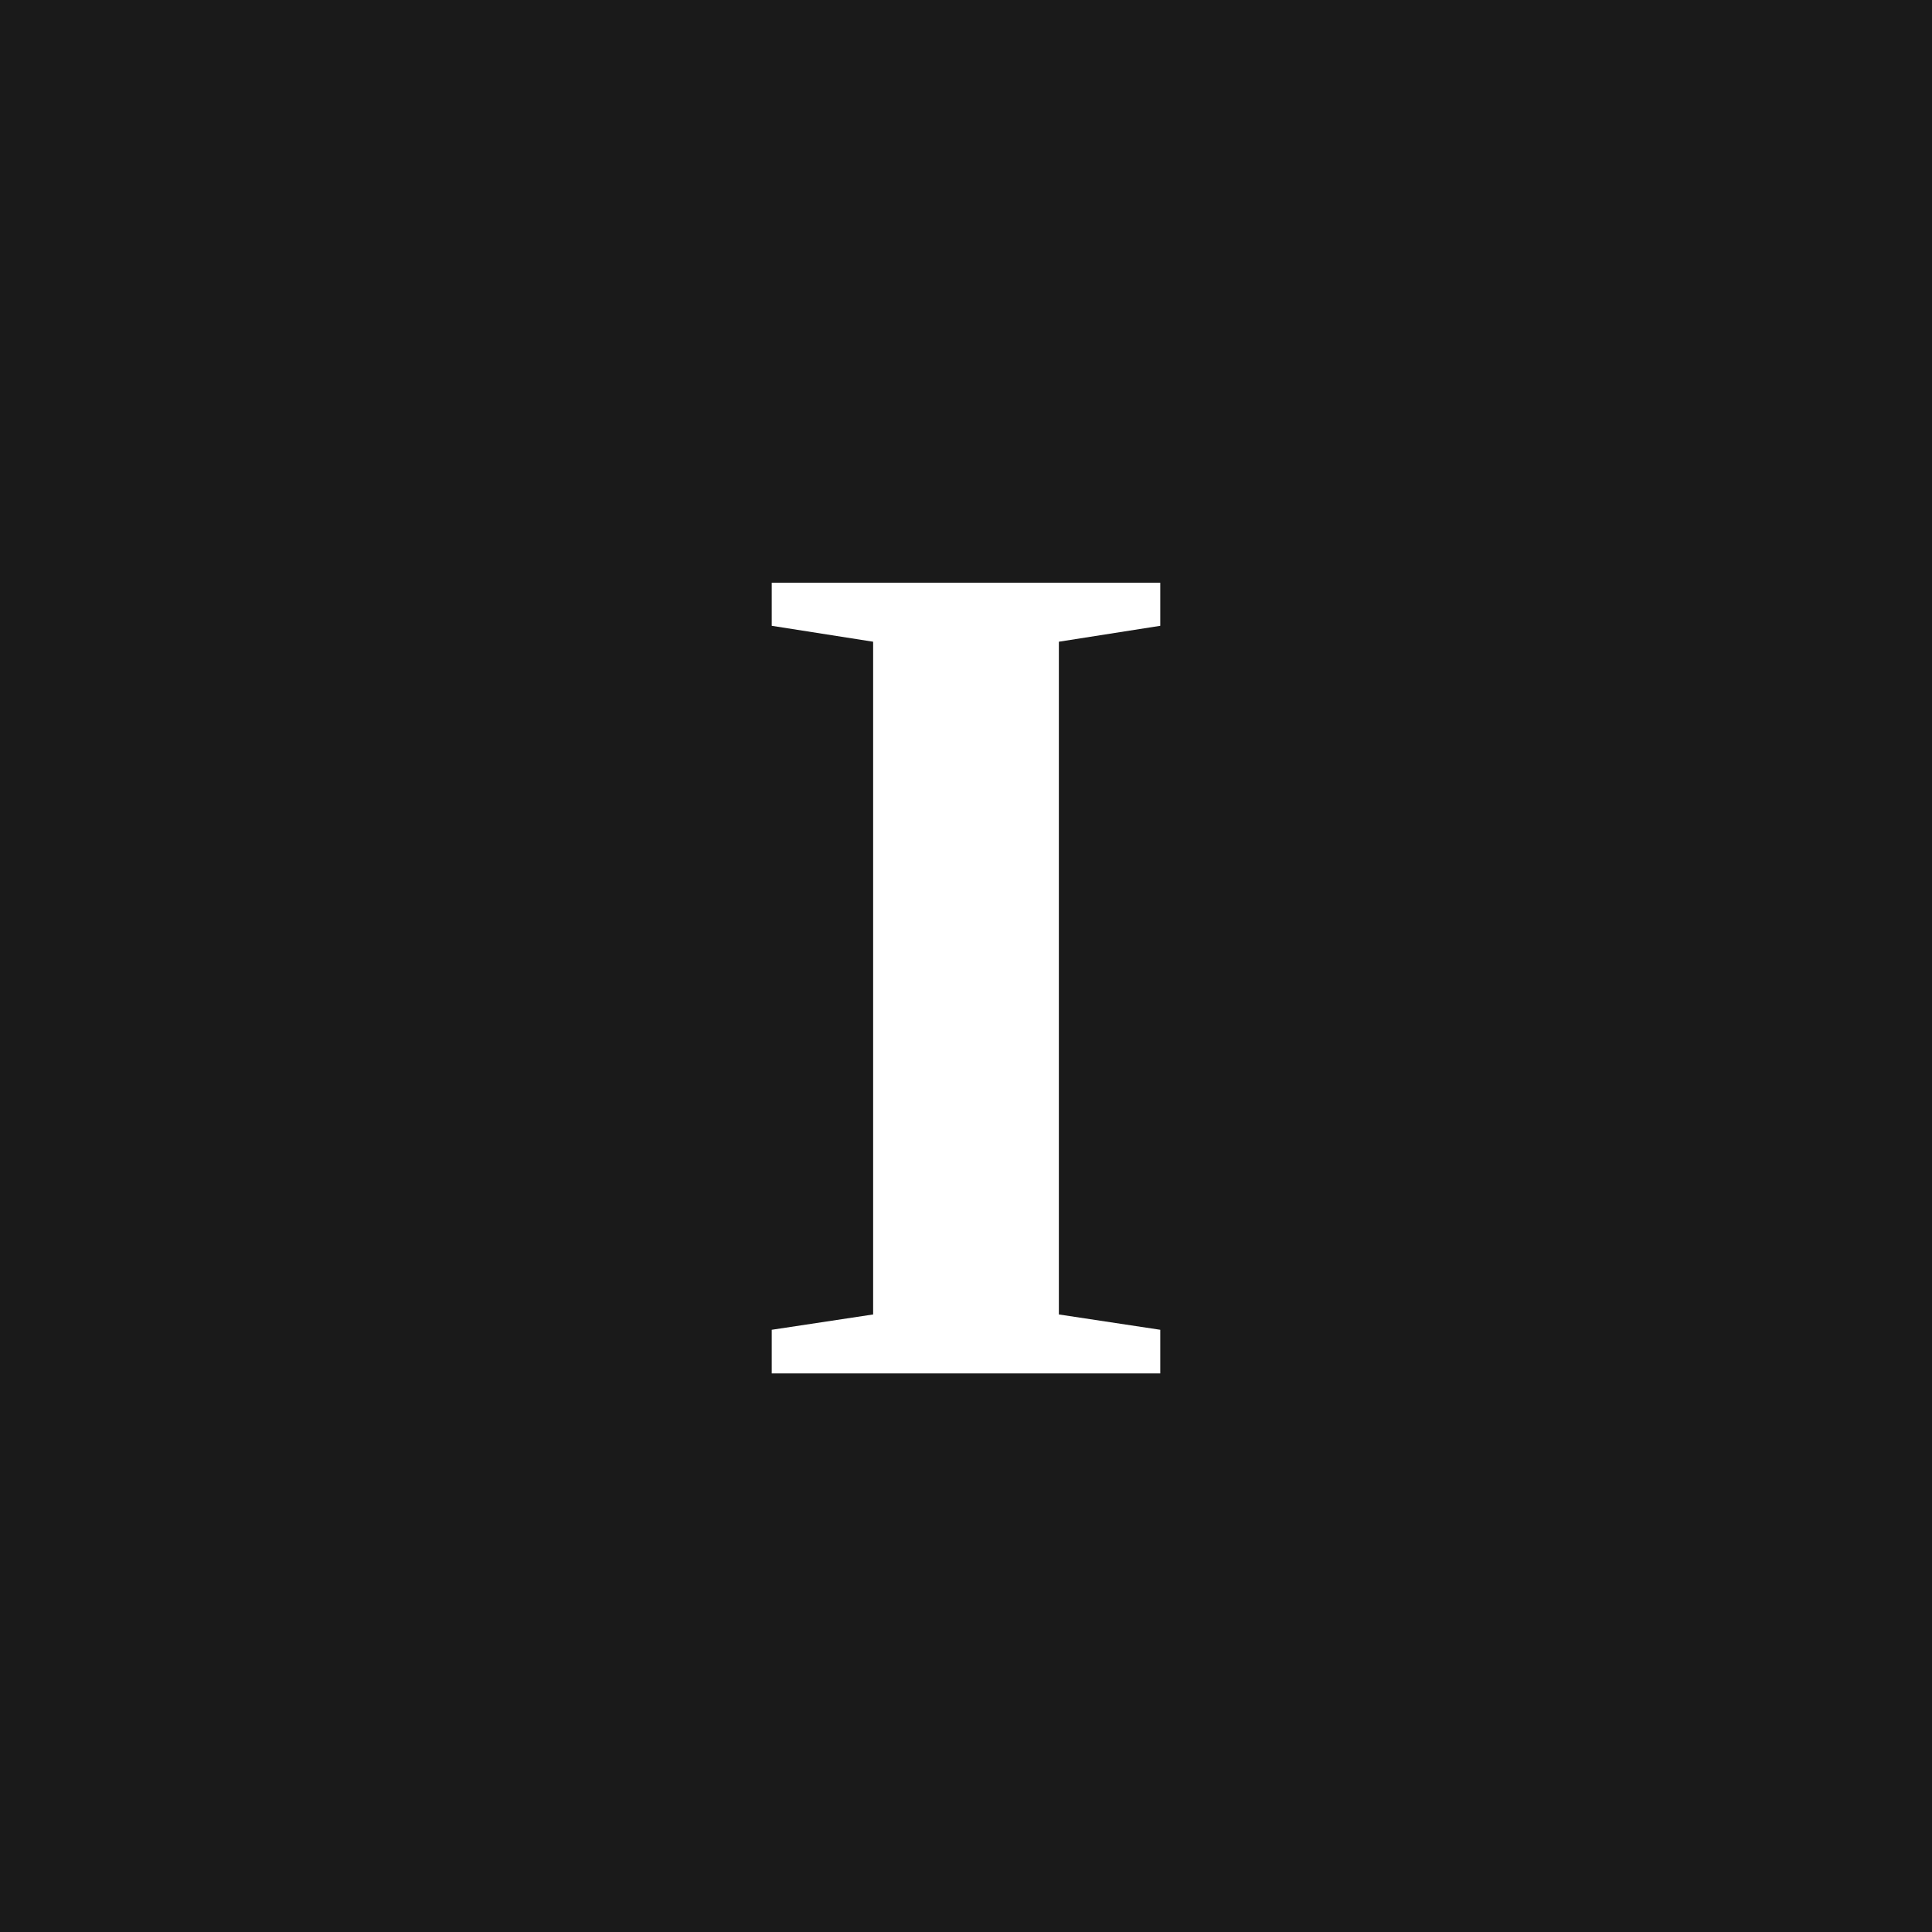
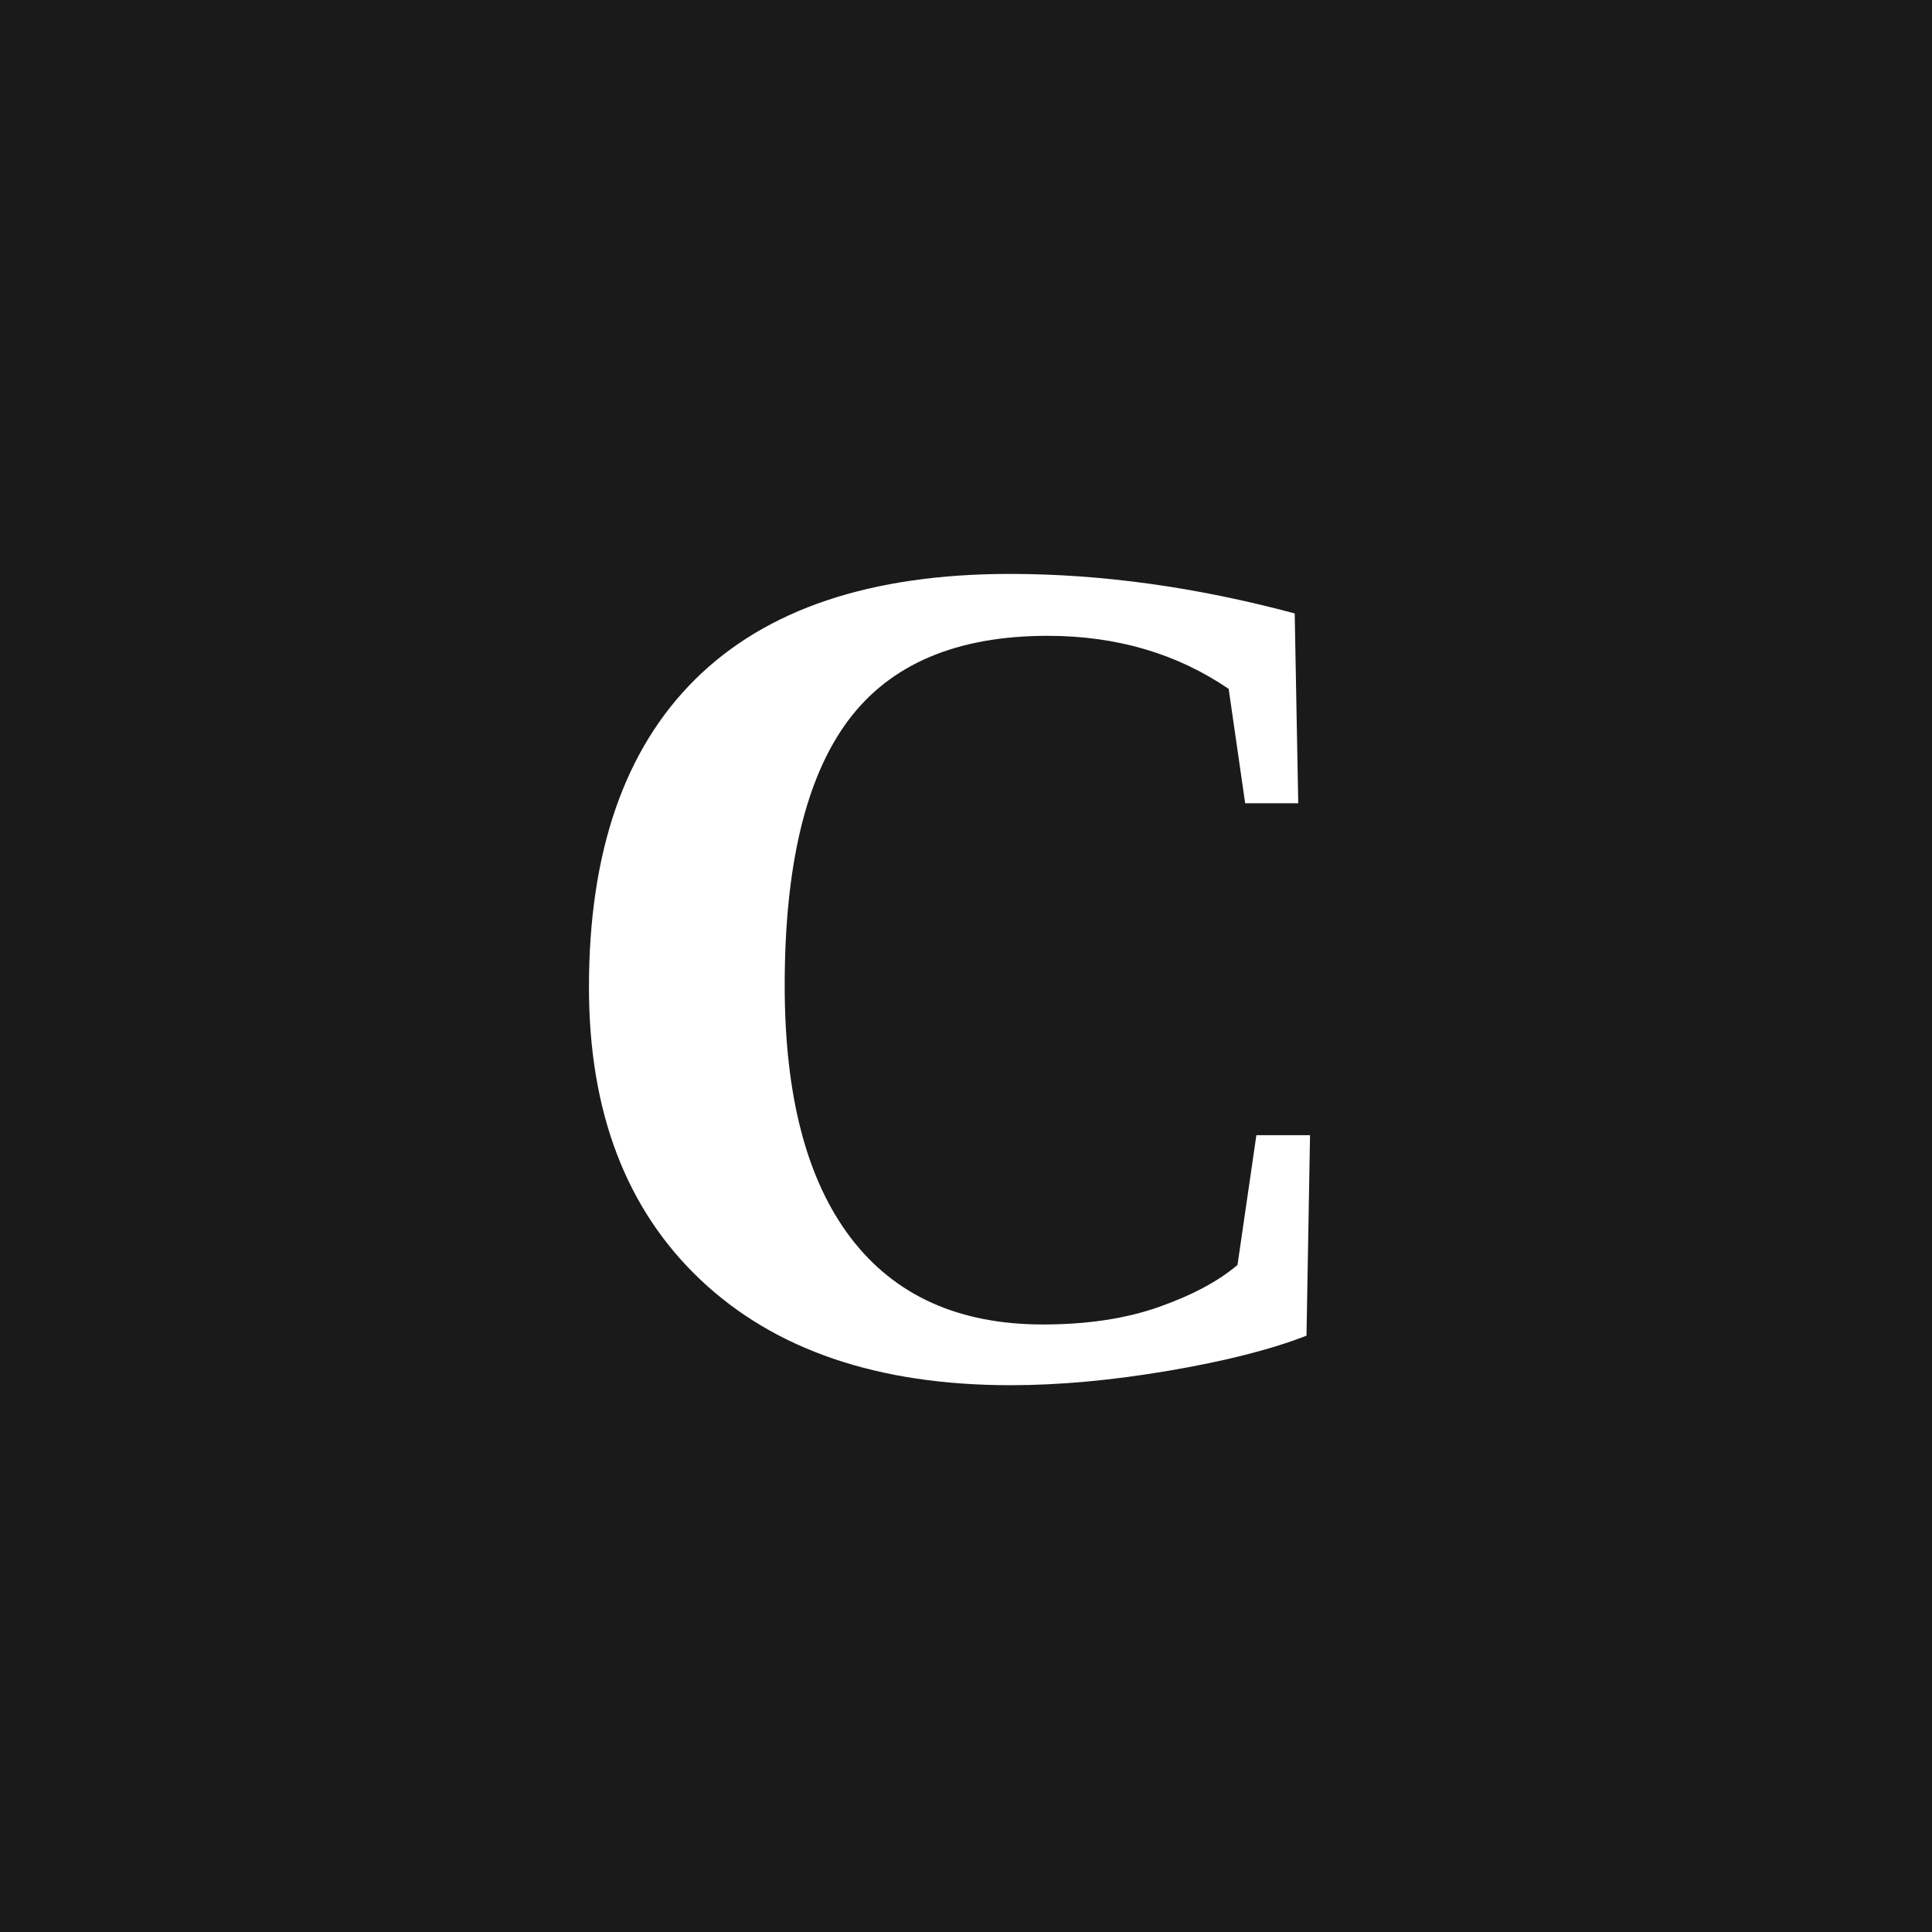
<svg xmlns="http://www.w3.org/2000/svg" viewBox="0 0 1024 1024" width="1024" height="1024">
  <rect width="1024" height="1024" rx="0" fill="#1a1a1a" />
-   <text x="512" y="512" font-family="Georgia, 'Times New Roman', serif" font-size="640" font-weight="bold" text-anchor="middle" dominant-baseline="central" fill="#ffffff" letter-spacing="-20">I</text>
+   <text x="512" y="512" font-family="Georgia, 'Times New Roman', serif" font-size="640" font-weight="bold" text-anchor="middle" dominant-baseline="central" fill="#ffffff" letter-spacing="-20">С</text>
</svg>
